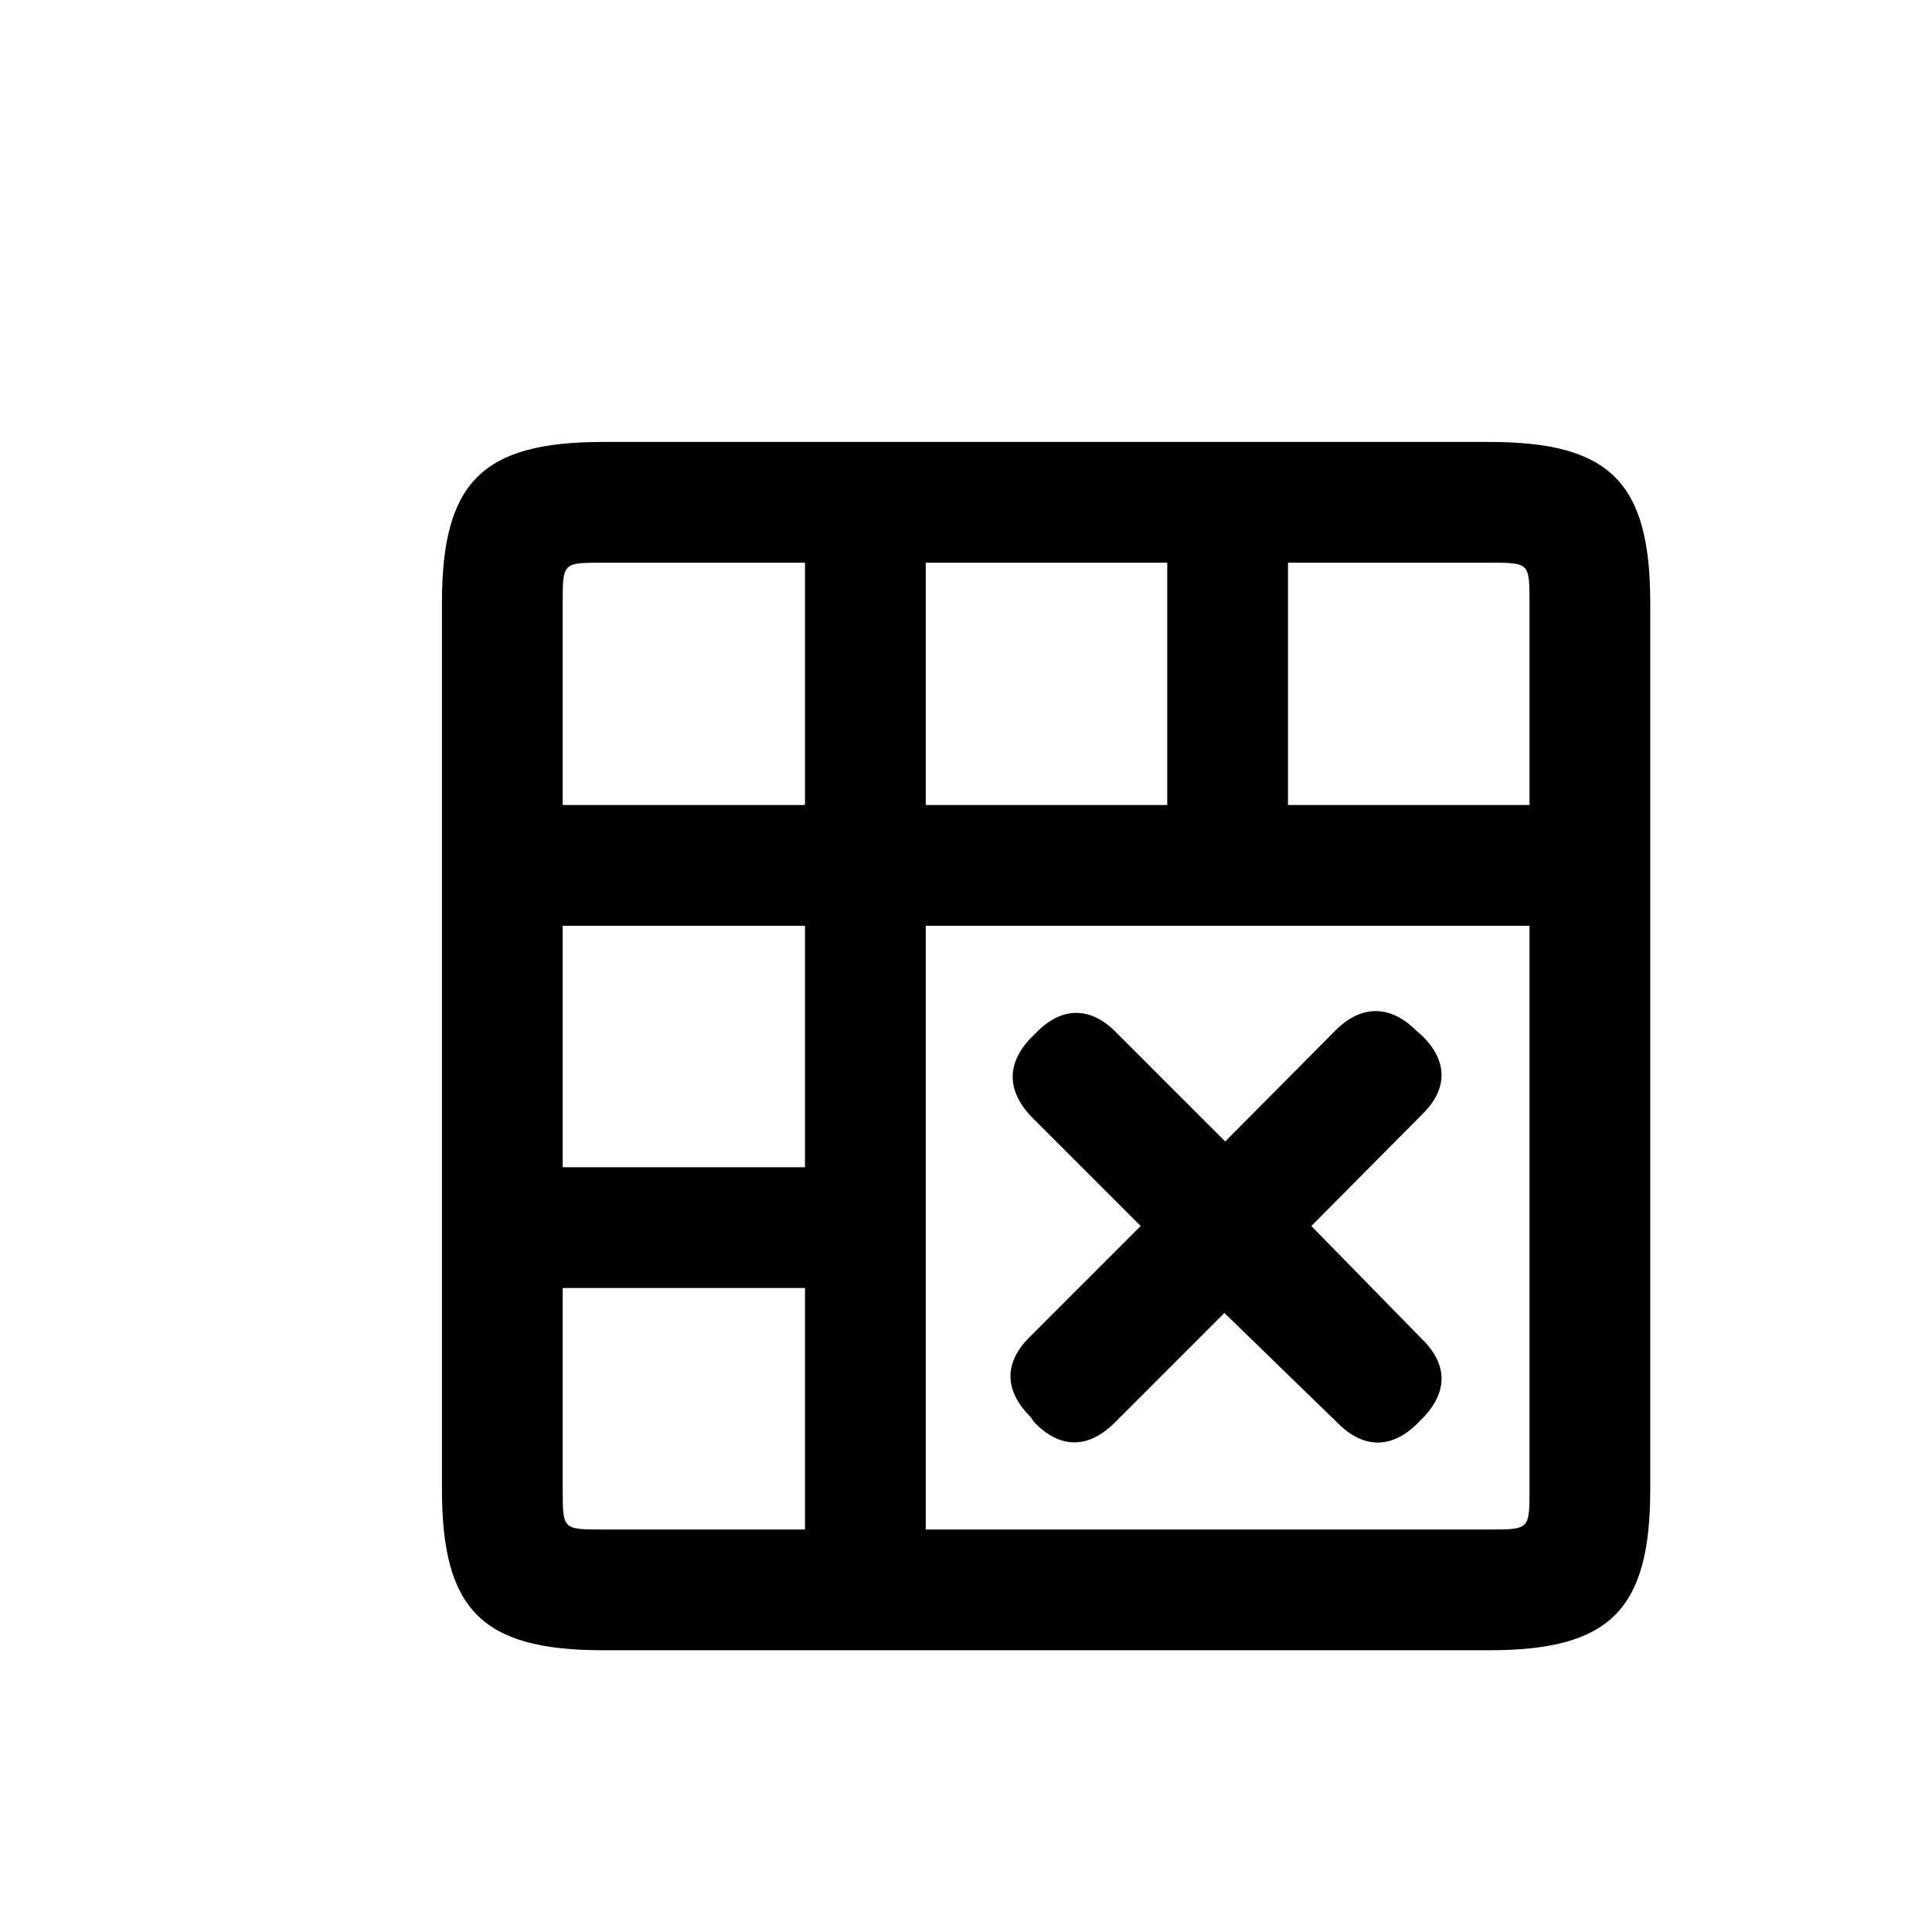
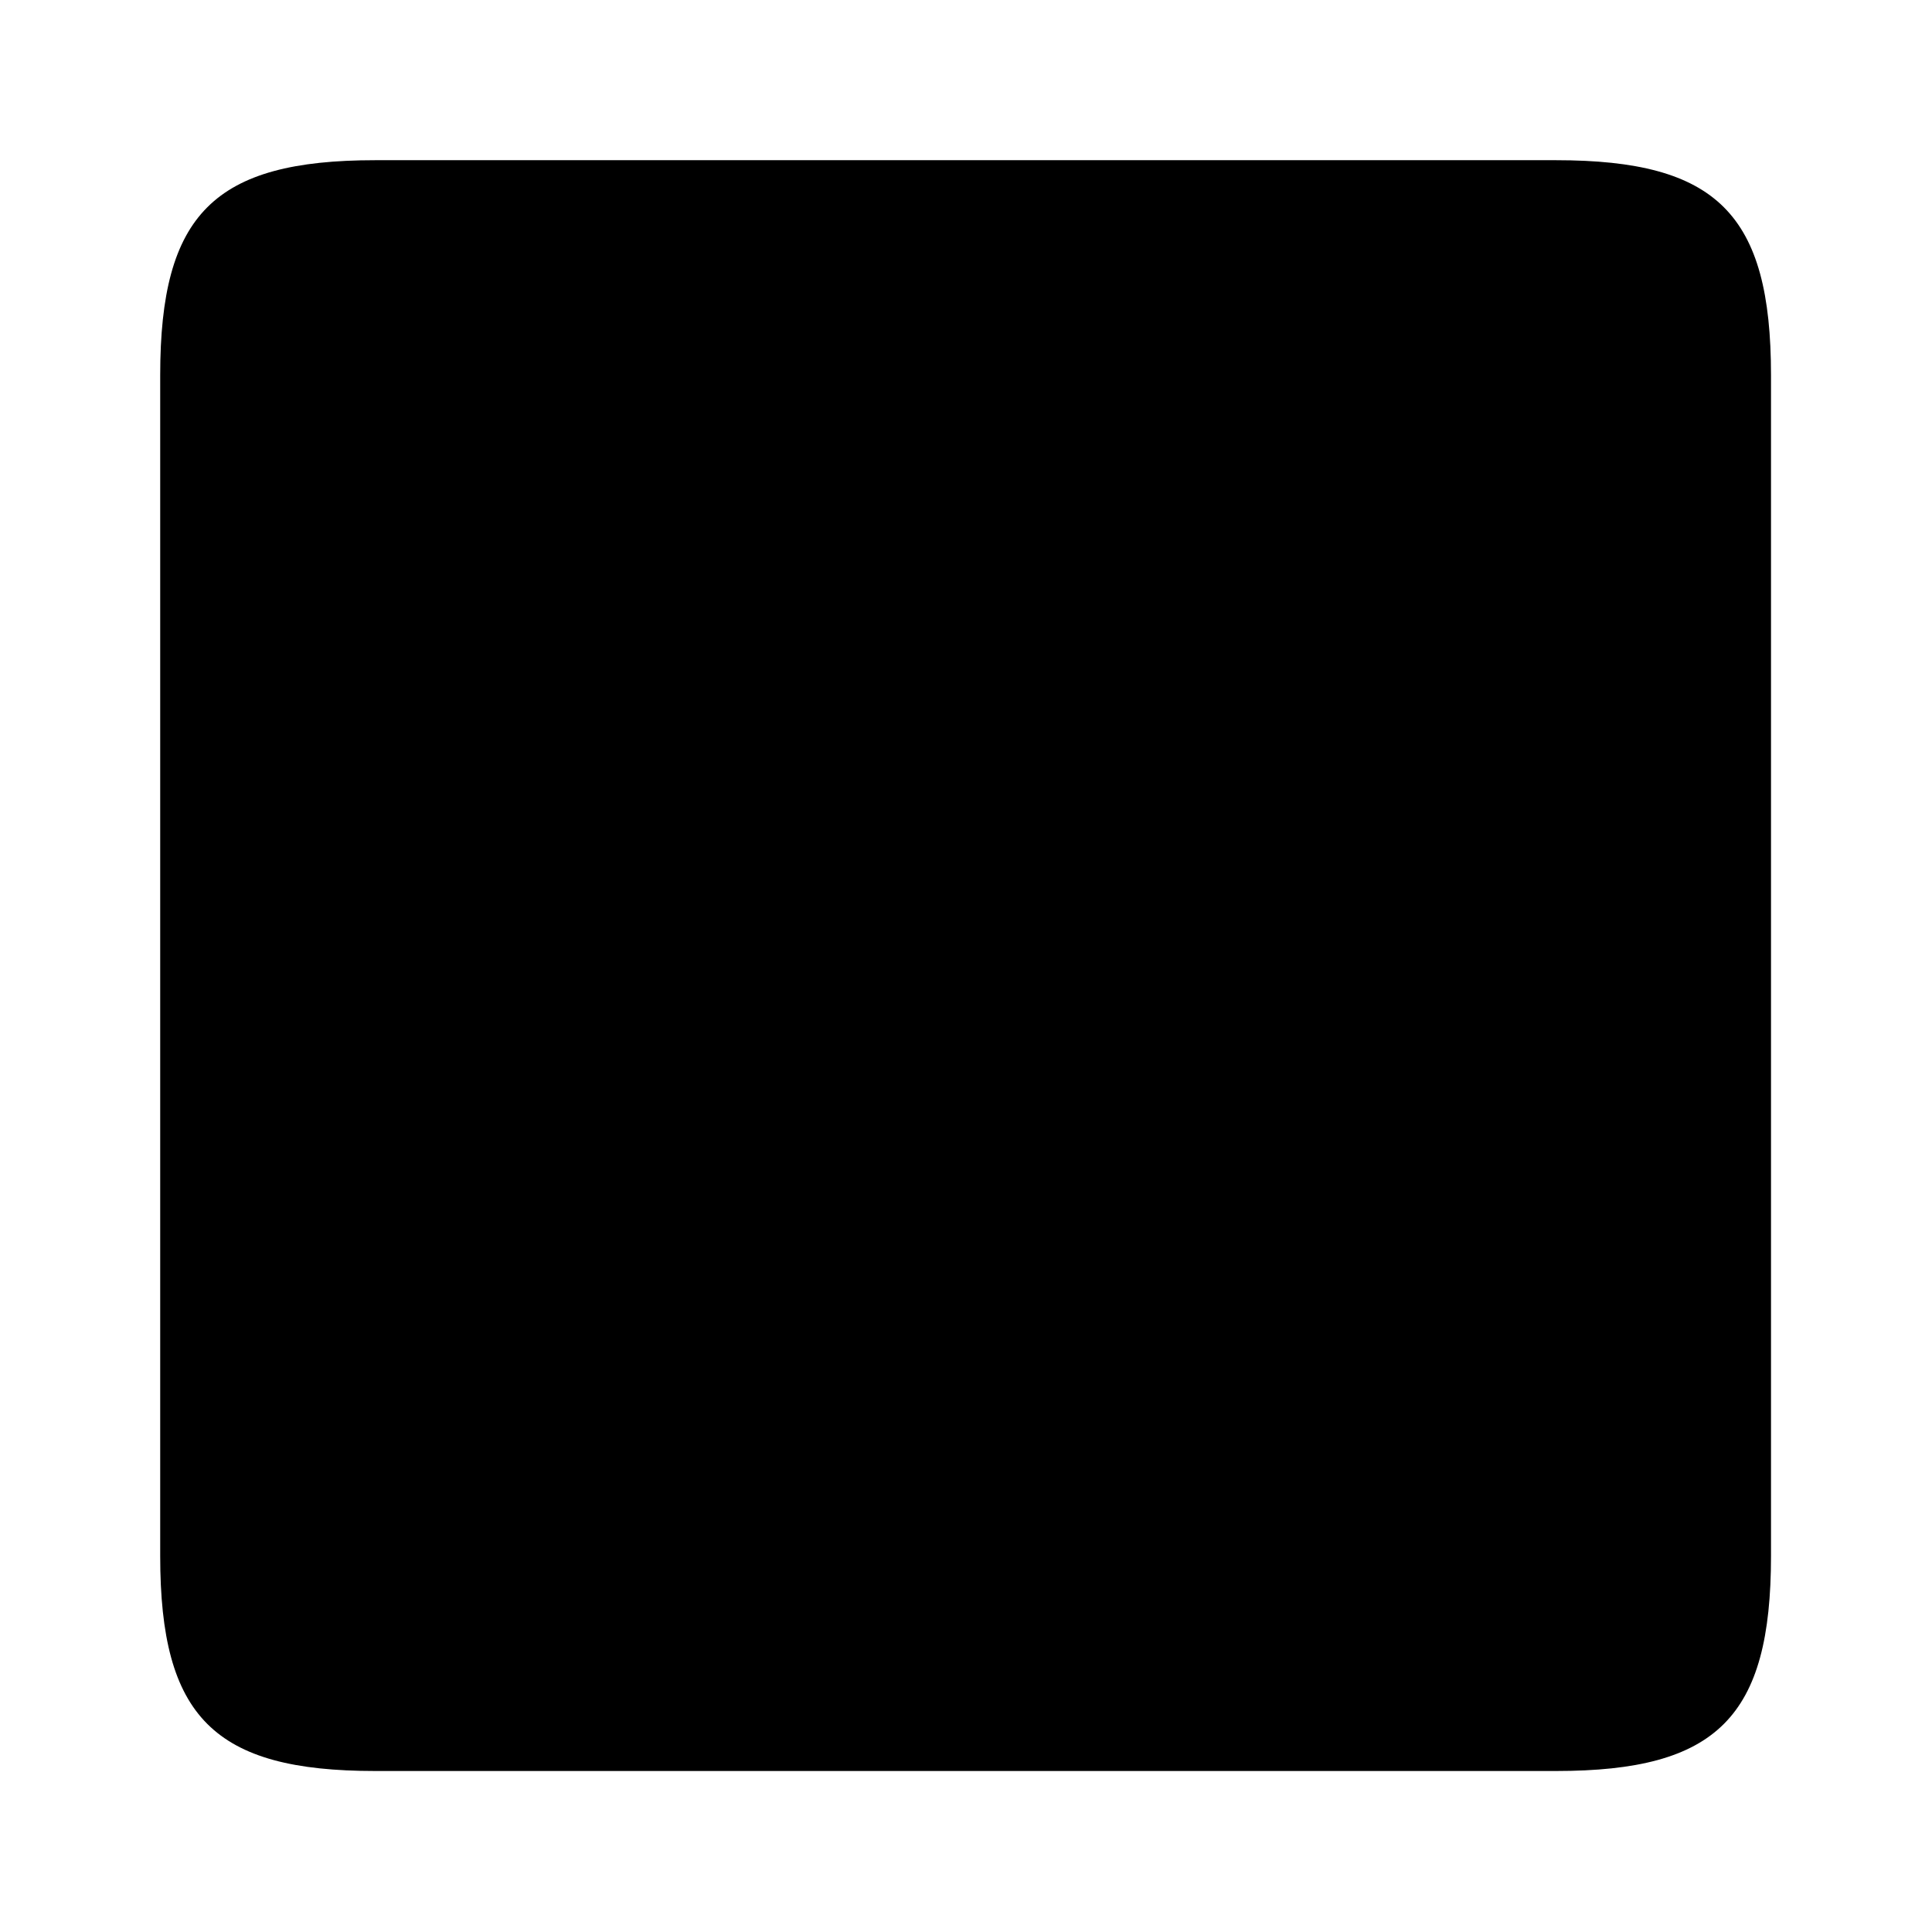
- <svg xmlns="http://www.w3.org/2000/svg" viewBox="0 0 24 24" fill="currentColor">
-   <path d="M13.85,17.67C13.52,18,13.17,18,12.85,17.67L12.8,17.6C12.47,17.27,12.47,16.92,12.8,16.6L14.17,15.23L12.82,13.88C12.5,13.55,12.5,13.2,12.82,12.88L12.87,12.83C13.19,12.5,13.55,12.5,13.87,12.83L15.22,14.18L16.59,12.8C16.91,12.48,17.27,12.48,17.59,12.8L17.66,12.86C17.99,13.18,17.99,13.53,17.66,13.85L16.29,15.23L17.66,16.63C17.99,16.95,17.99,17.3,17.66,17.63L17.61,17.68C17.29,18,16.94,18,16.62,17.68L15.21,16.31ZM18.5,19C19,19,19,19,19,18.5L19,7.49C19,6.99,19,6.99,18.5,6.99L7.49,6.99C6.99,6.99,6.99,6.99,6.99,7.49L6.99,18.5C6.99,19,6.99,19,7.49,19ZM7.49,20.5C5.99,20.5,5.49,20,5.49,18.5L5.49,7.49C5.49,5.99,5.99,5.49,7.49,5.49L18.5,5.49C20,5.49,20.5,5.99,20.5,7.49L20.5,18.5C20.5,20,20,20.5,18.5,20.5ZM6.25,10L19.75,10L19.75,11.5L6.25,11.5ZM6.25,16L6.25,14.5L10.75,14.5L10.75,16ZM10,19.75L10,6.25L11.5,6.25L11.5,19.75ZM16,10.5L14.5,10.5L14.5,6.25L16,6.25Z" />
+ <svg xmlns="http://www.w3.org/2000/svg" viewBox="0 0 24 24">
+   <path d="M13.13,18.23C12.7,18.66,12.23,18.66,11.8,18.23L11.73,18.13C11.3,17.7,11.3,17.23,11.73,16.8L13.56,14.97L11.76,13.17C11.33,12.74,11.33,12.27,11.76,11.84L11.83,11.77C12.26,11.34,12.73,11.34,13.16,11.77L14.96,13.57L16.79,11.74C17.22,11.31,17.69,11.31,18.12,11.74L18.22,11.81C18.65,12.24,18.65,12.71,18.22,13.14L16.39,14.97L18.22,16.84C18.65,17.27,18.65,17.74,18.22,18.17L18.15,18.24C17.72,18.67,17.25,18.67,16.82,18.24L14.95,16.41Z" fill="currentColor" />
+   <path d="M19.33,20C20,20,20,20,20,19.33L20,4.66C20,3.99,20,3.99,19.33,3.99L4.66,3.99C3.99,3.99,3.99,3.99,3.99,4.66L3.99,19.33C3.99,20,3.99,20,4.66,20Z" fill="currentColor" />
+   <path d="M4.66,22C2.66,22,1.99,21.33,1.99,19.33L1.99,4.66C1.99,2.66,2.66,1.99,4.66,1.99L19.33,1.99C21.33,1.99,22,2.66,22,4.66L22,19.33C22,21.33,21.33,22,19.33,22Z" fill="currentColor" />
+   <path d="M3,8L21,8L21,10L3,10Z" fill="currentColor" />
+   <path d="M3,16L3,14L9,14L9,16Z" fill="currentColor" />
+   <path d="M8,21L8,3L10,3L10,21Z" fill="currentColor" />
+   <path d="M16,8.67L14,8.67L14,3L16,3Z" fill="currentColor" />
</svg>
